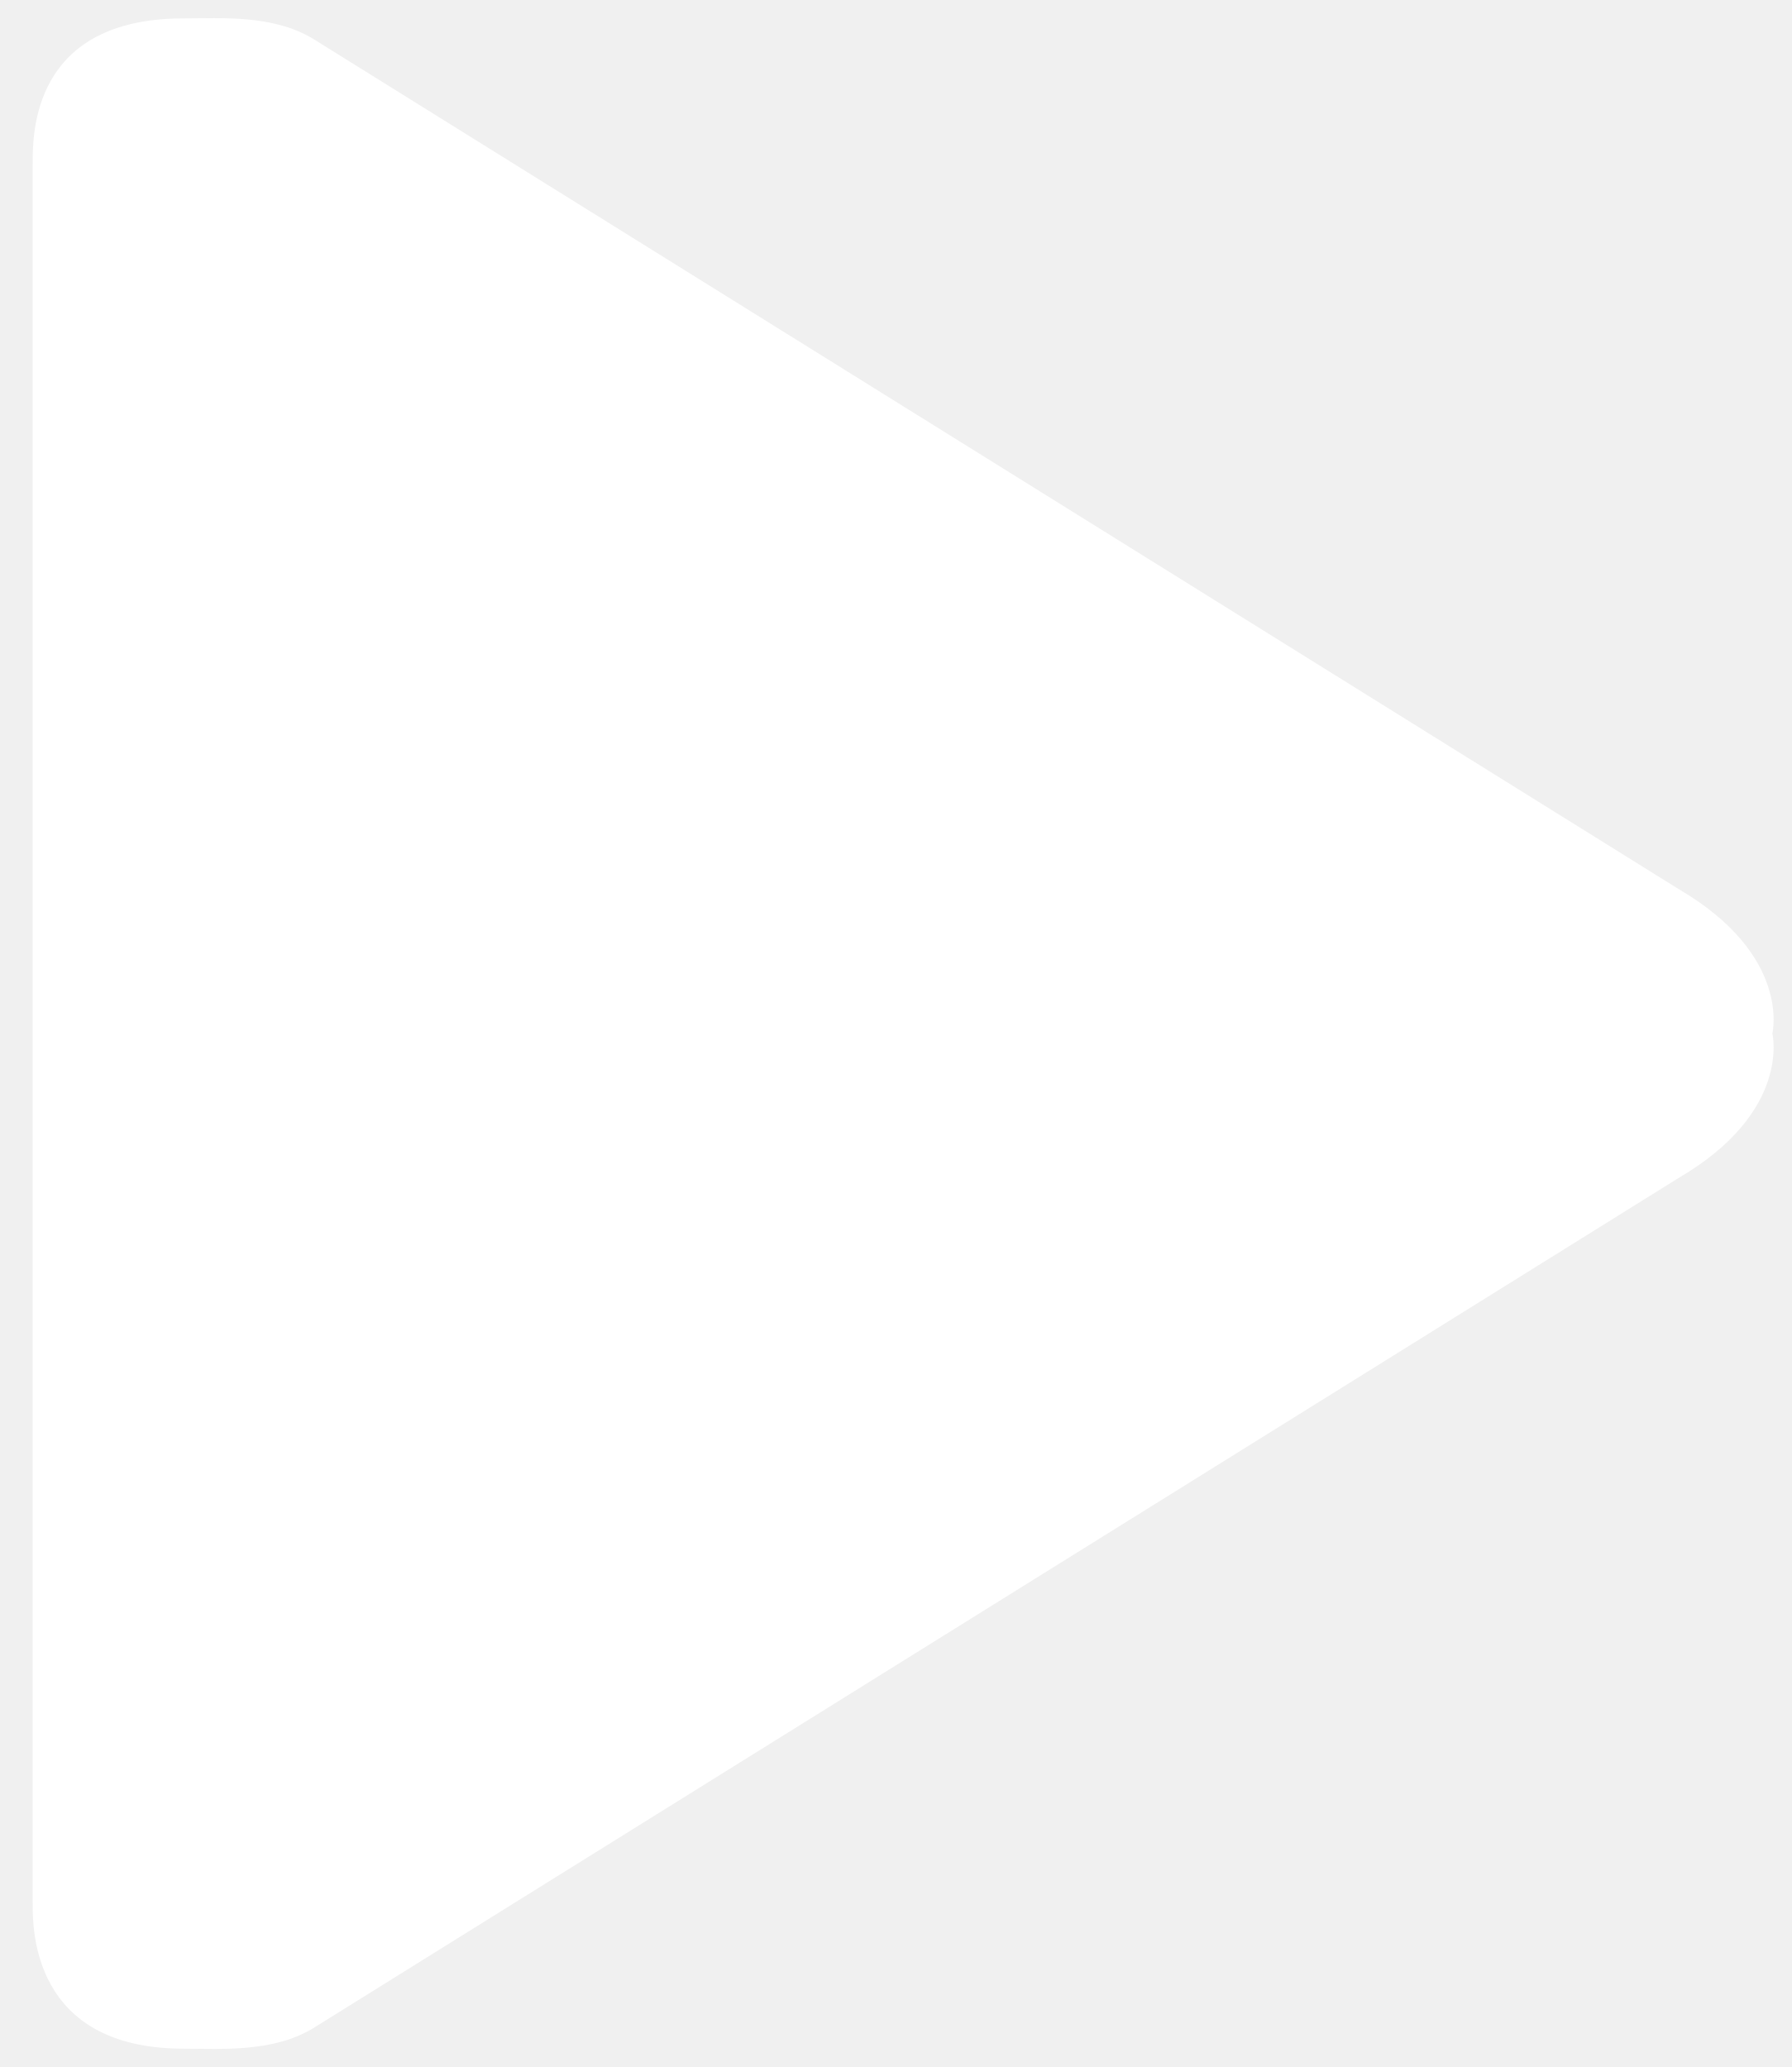
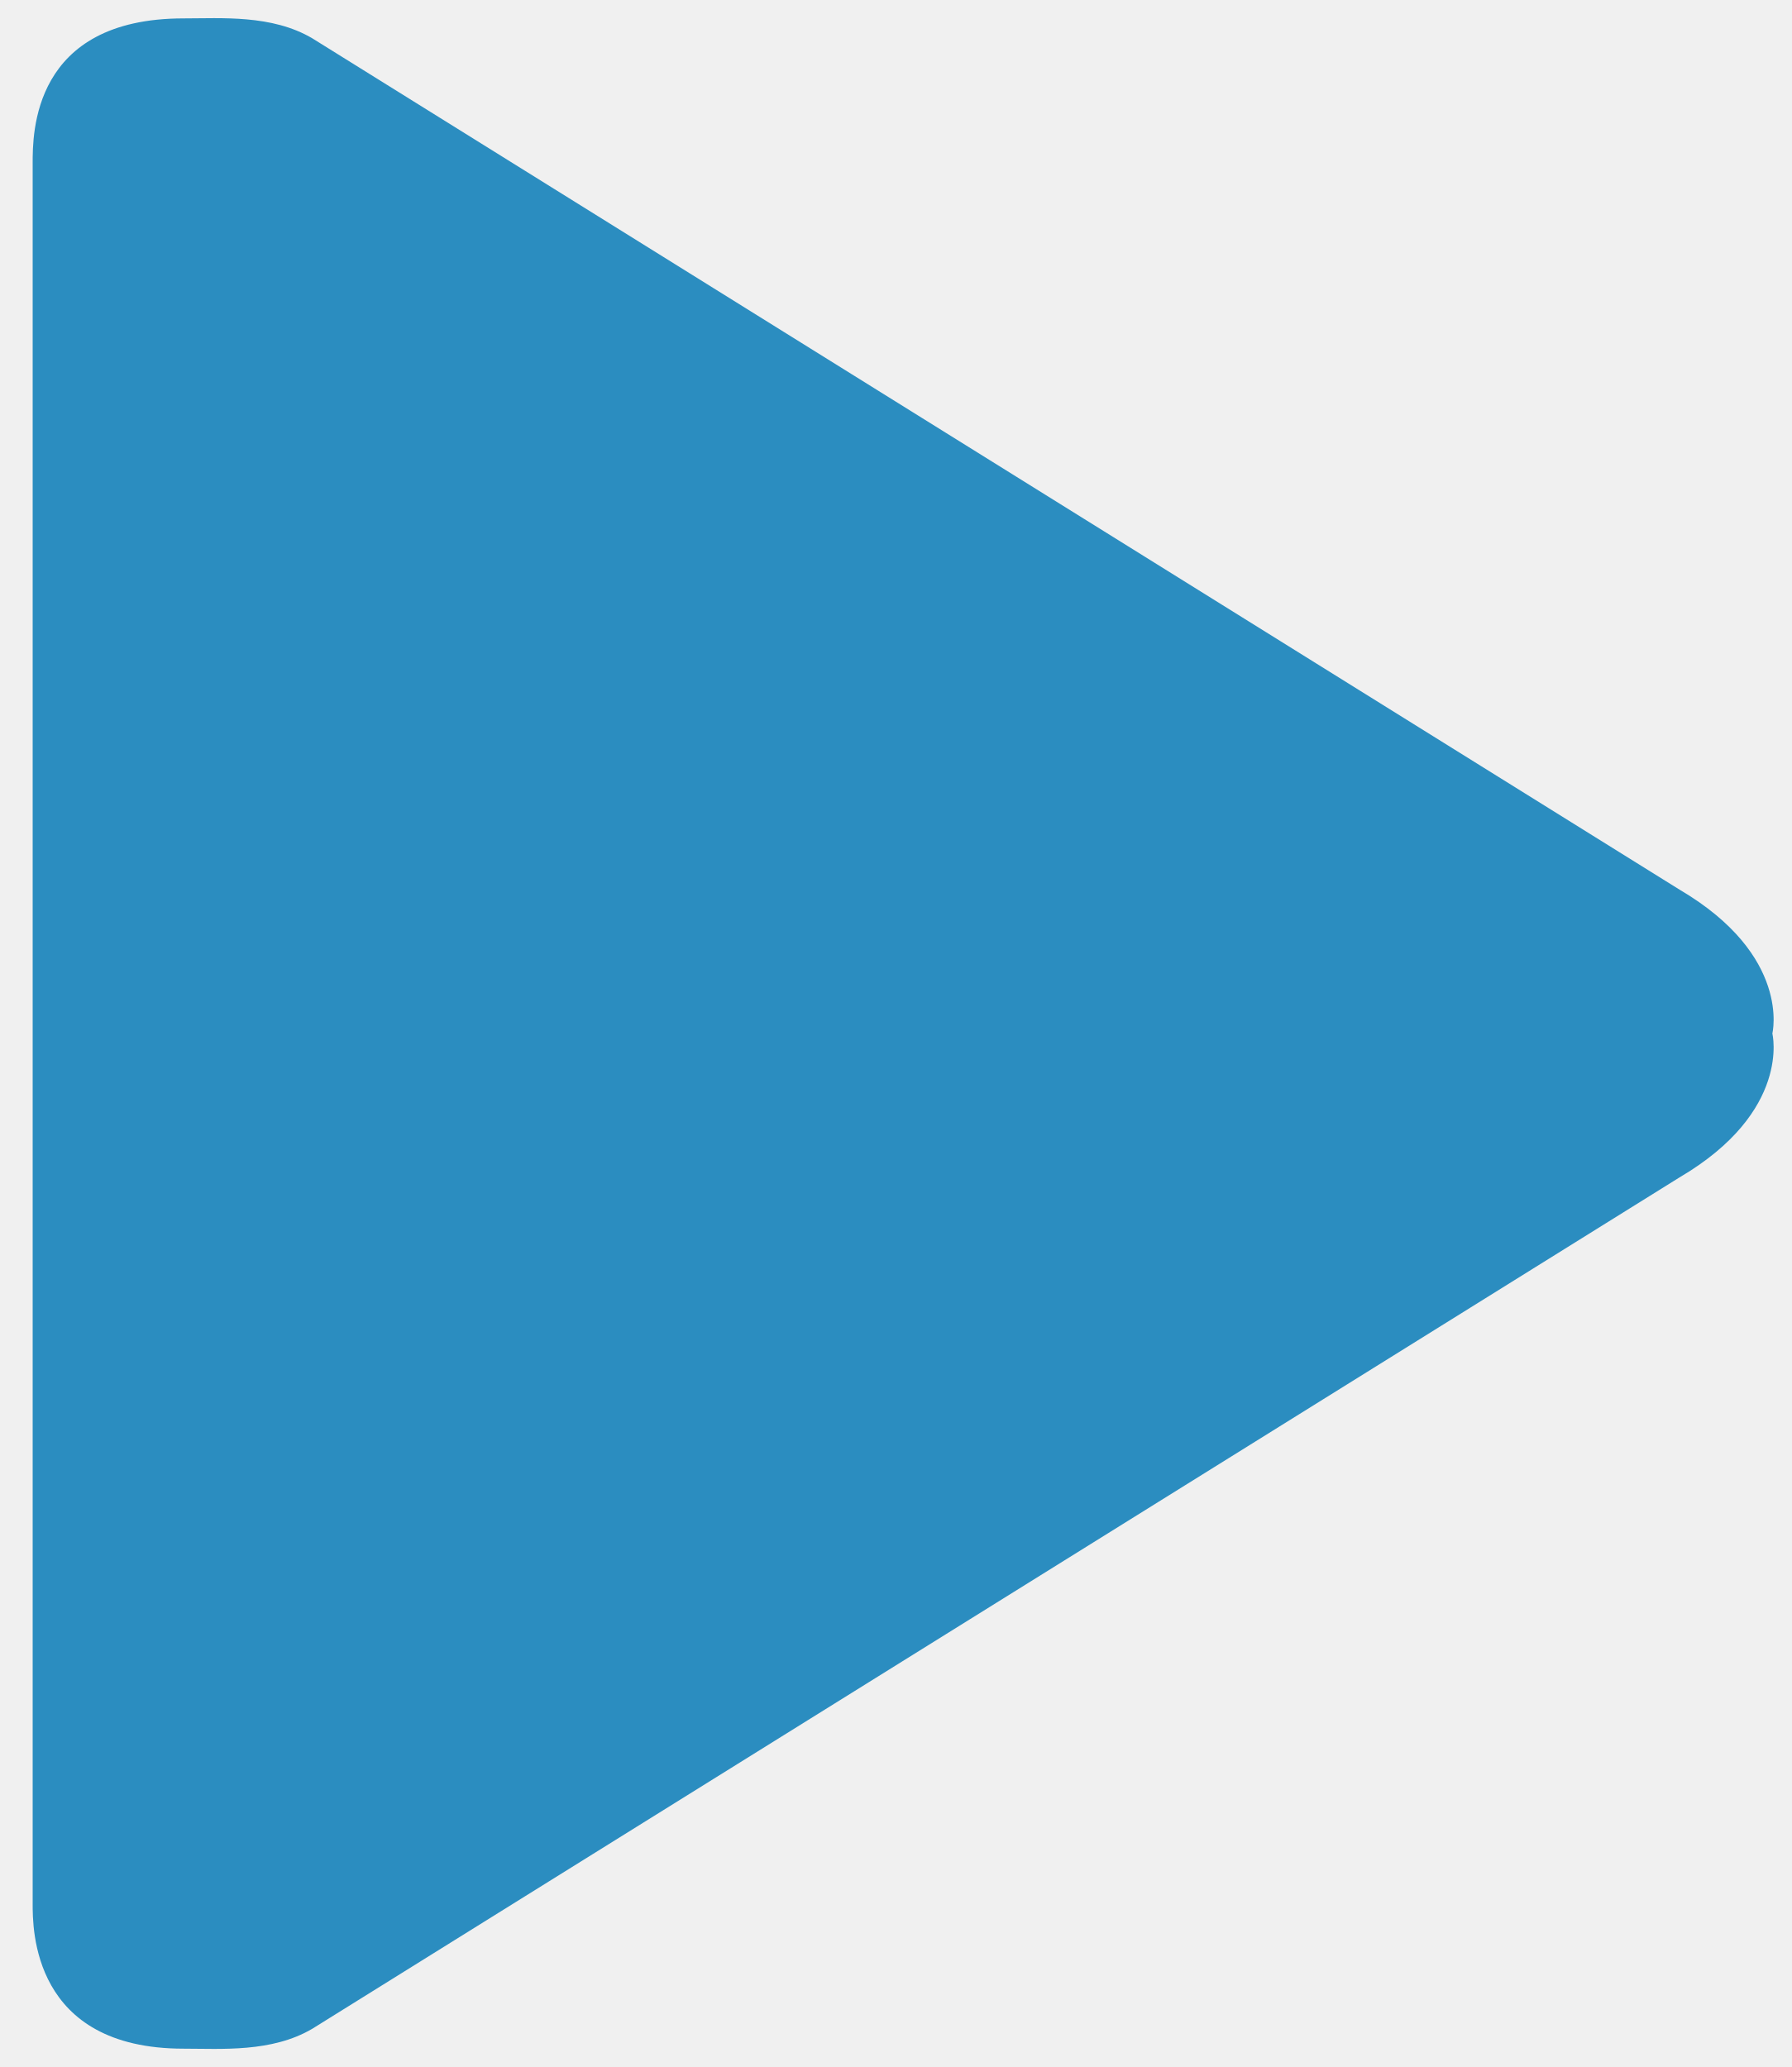
<svg xmlns="http://www.w3.org/2000/svg" width="26" height="30" viewBox="0 0 26 30" fill="none">
-   <path d="M24.372 12.912L4.53 0.555C3.943 0.21 3.215 0.267 2.665 0.267C0.464 0.267 0.474 1.946 0.474 2.372V27.629C0.474 27.988 0.464 29.734 2.665 29.734C3.215 29.734 3.943 29.791 4.53 29.446L24.371 17.089C26 16.131 25.719 15 25.719 15C25.719 15 26 13.87 24.372 12.912Z" fill="#FFFFFF" />
+   <path d="M24.372 12.912L4.53 0.555C3.943 0.21 3.215 0.267 2.665 0.267C0.464 0.267 0.474 1.946 0.474 2.372V27.629C0.474 27.988 0.464 29.734 2.665 29.734C3.215 29.734 3.943 29.791 4.53 29.446L24.371 17.089C26 16.131 25.719 15 25.719 15C25.719 15 26 13.87 24.372 12.912Z" fill="#2B8DC0" />
</svg>
